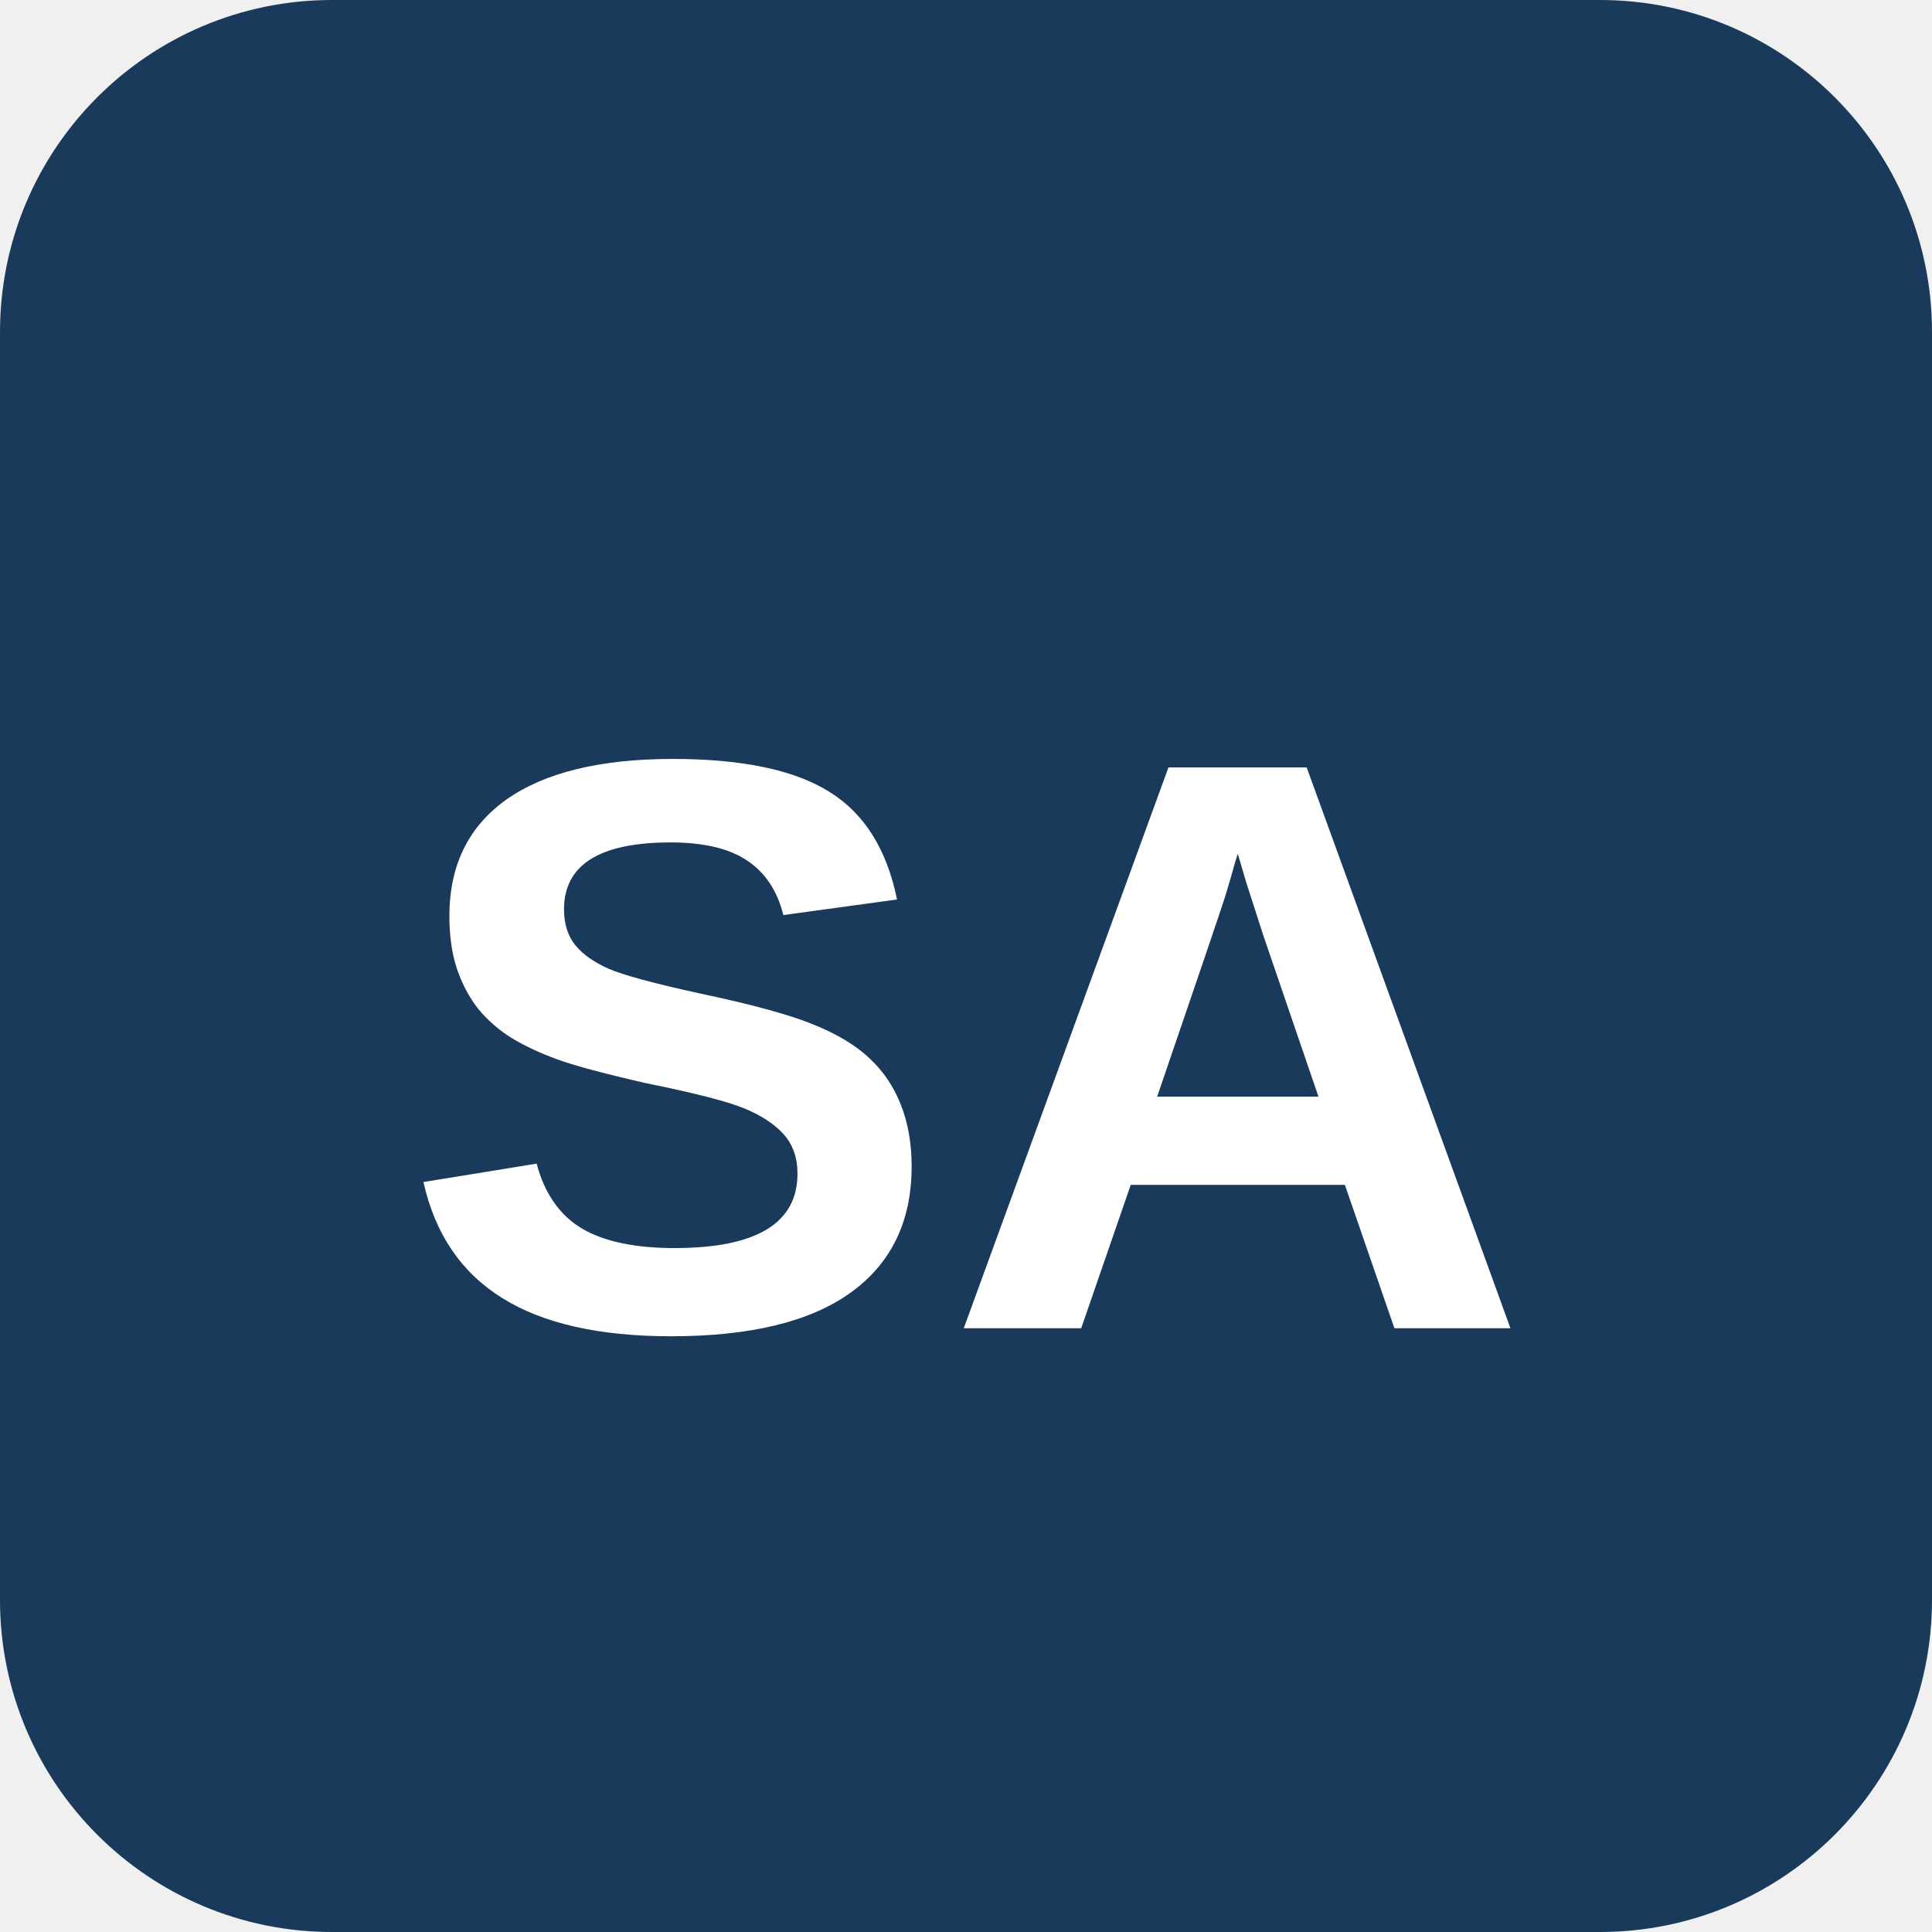
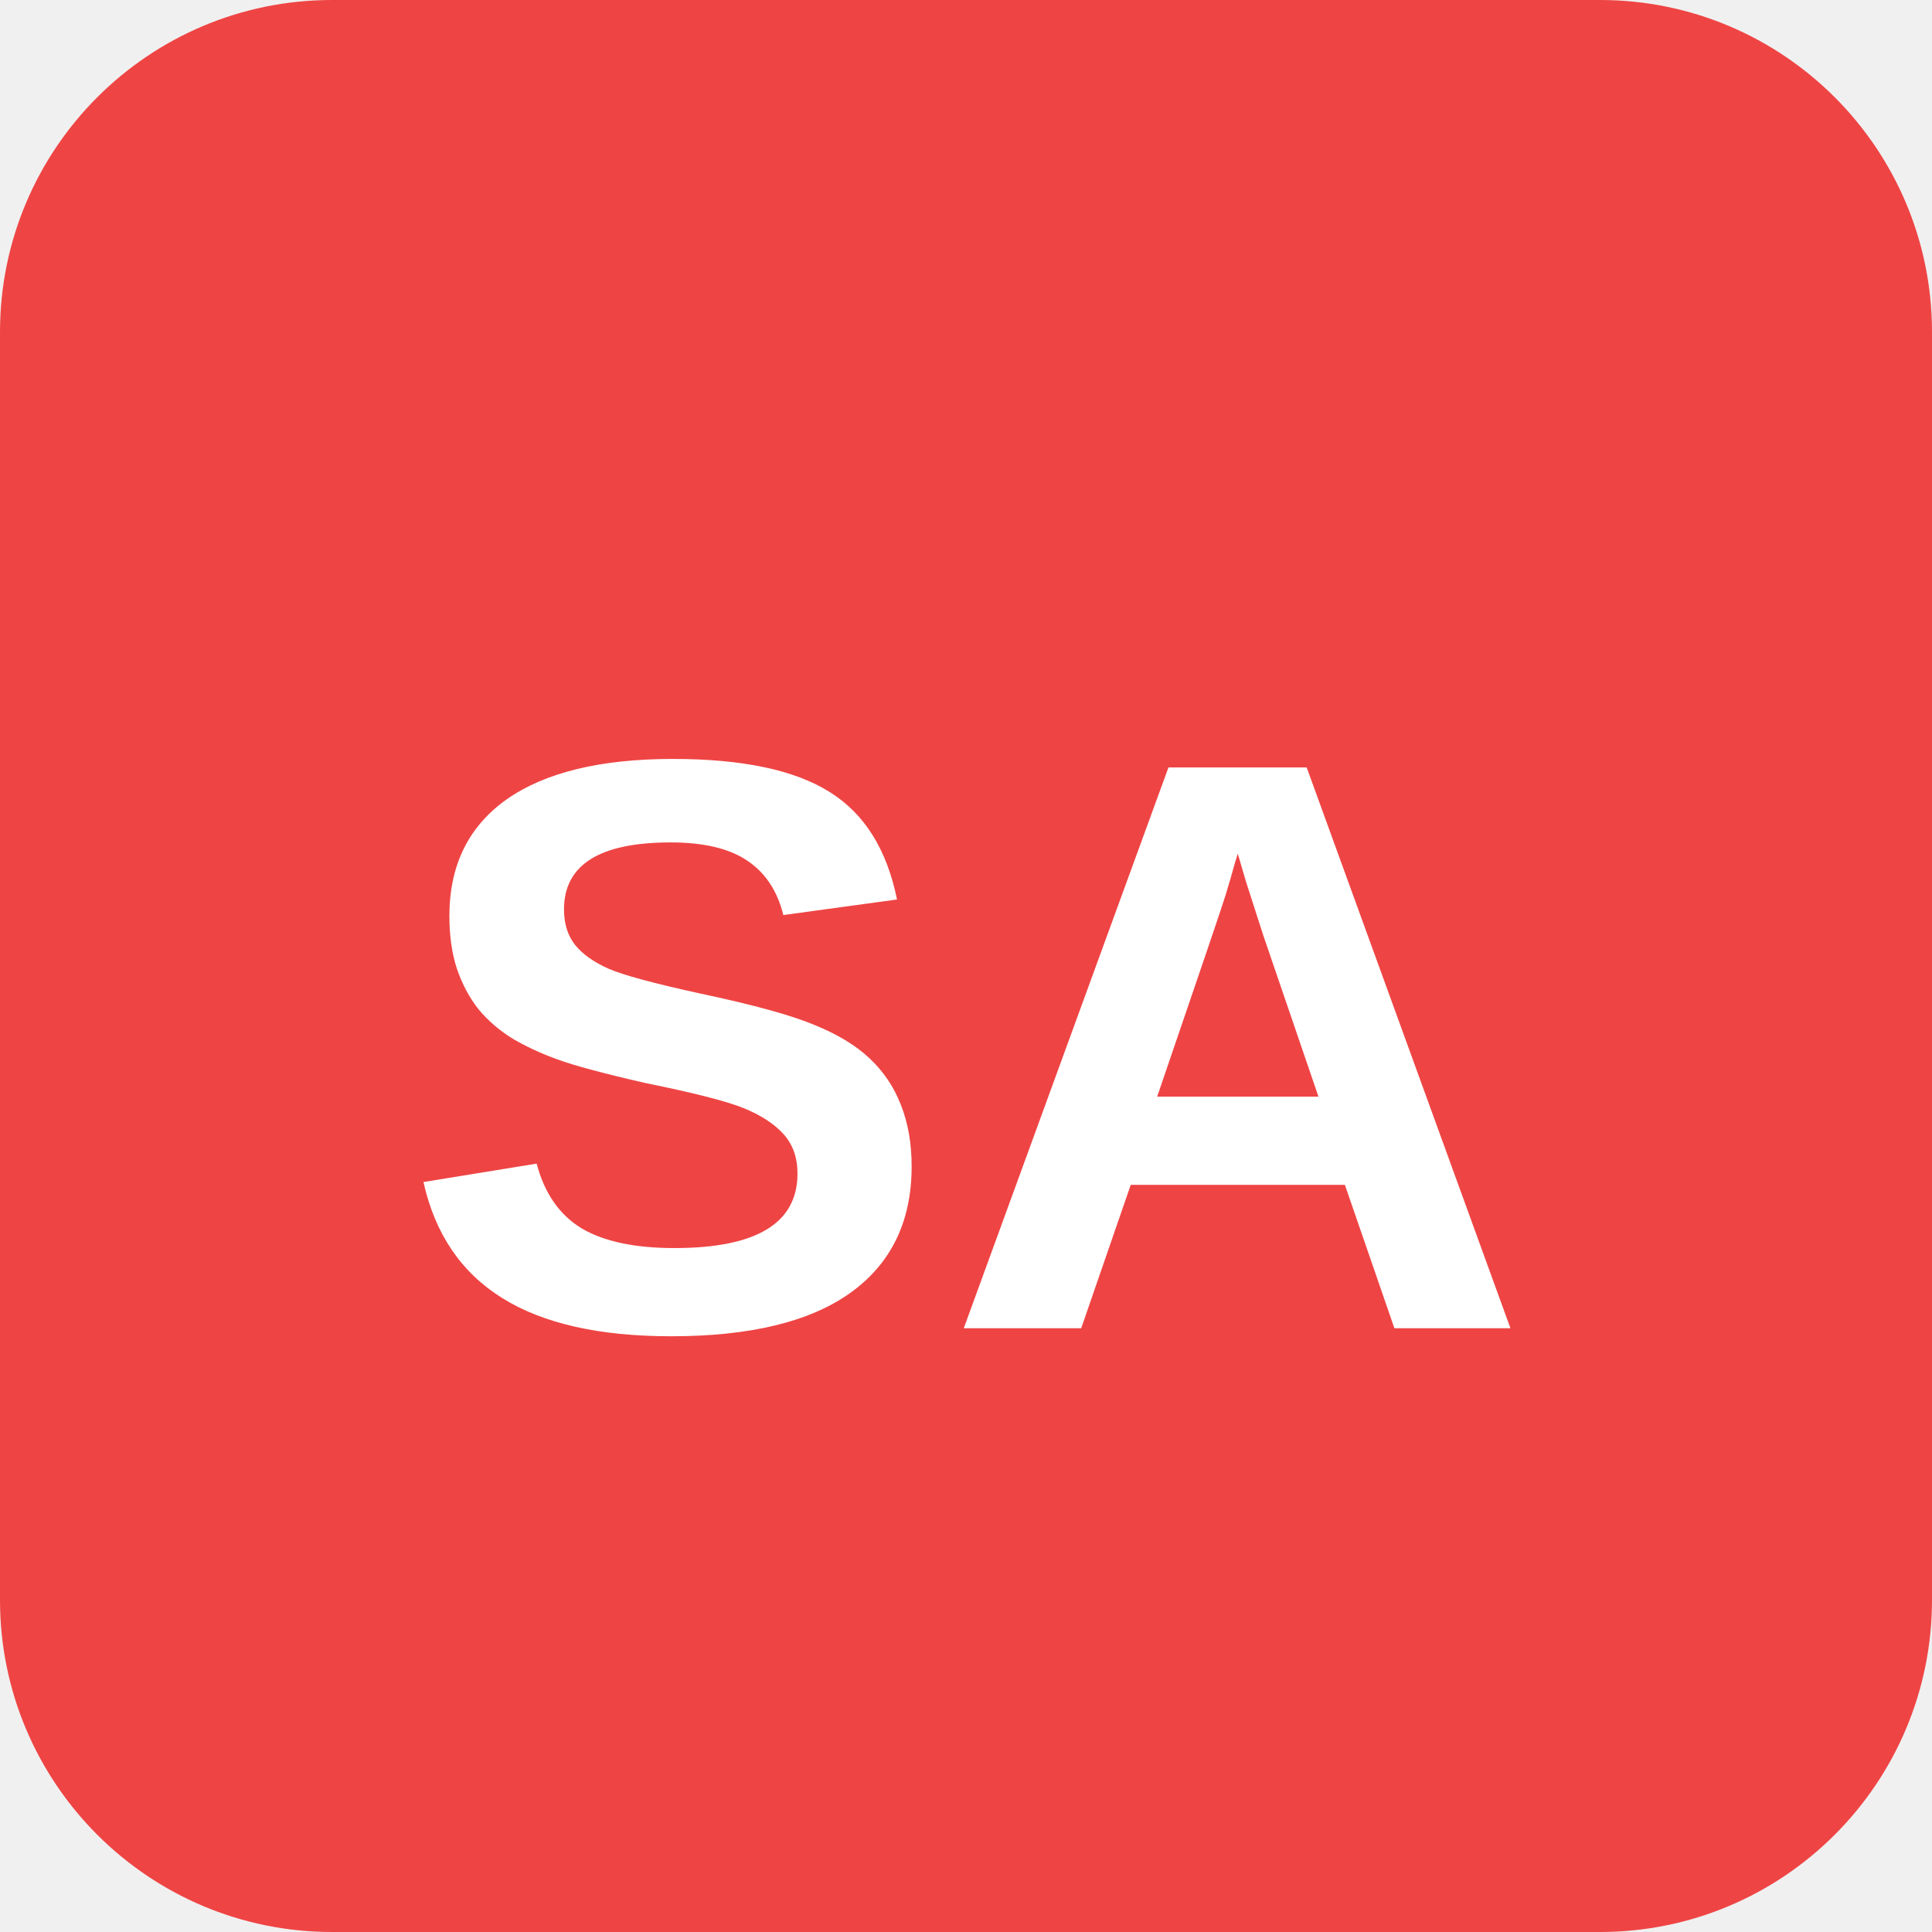
<svg xmlns="http://www.w3.org/2000/svg" viewBox="0 0 64 64">
-   <rect width="64" height="64" rx="11" fill="#1a3a5c" />
+   <rect width="64" height="64" rx="11" fill="#EF4444" />
  <text x="32" y="44" font-family="Arial,sans-serif" font-size="27" font-weight="700" fill="#FFFFFF" text-anchor="middle">SA</text>
</svg>
